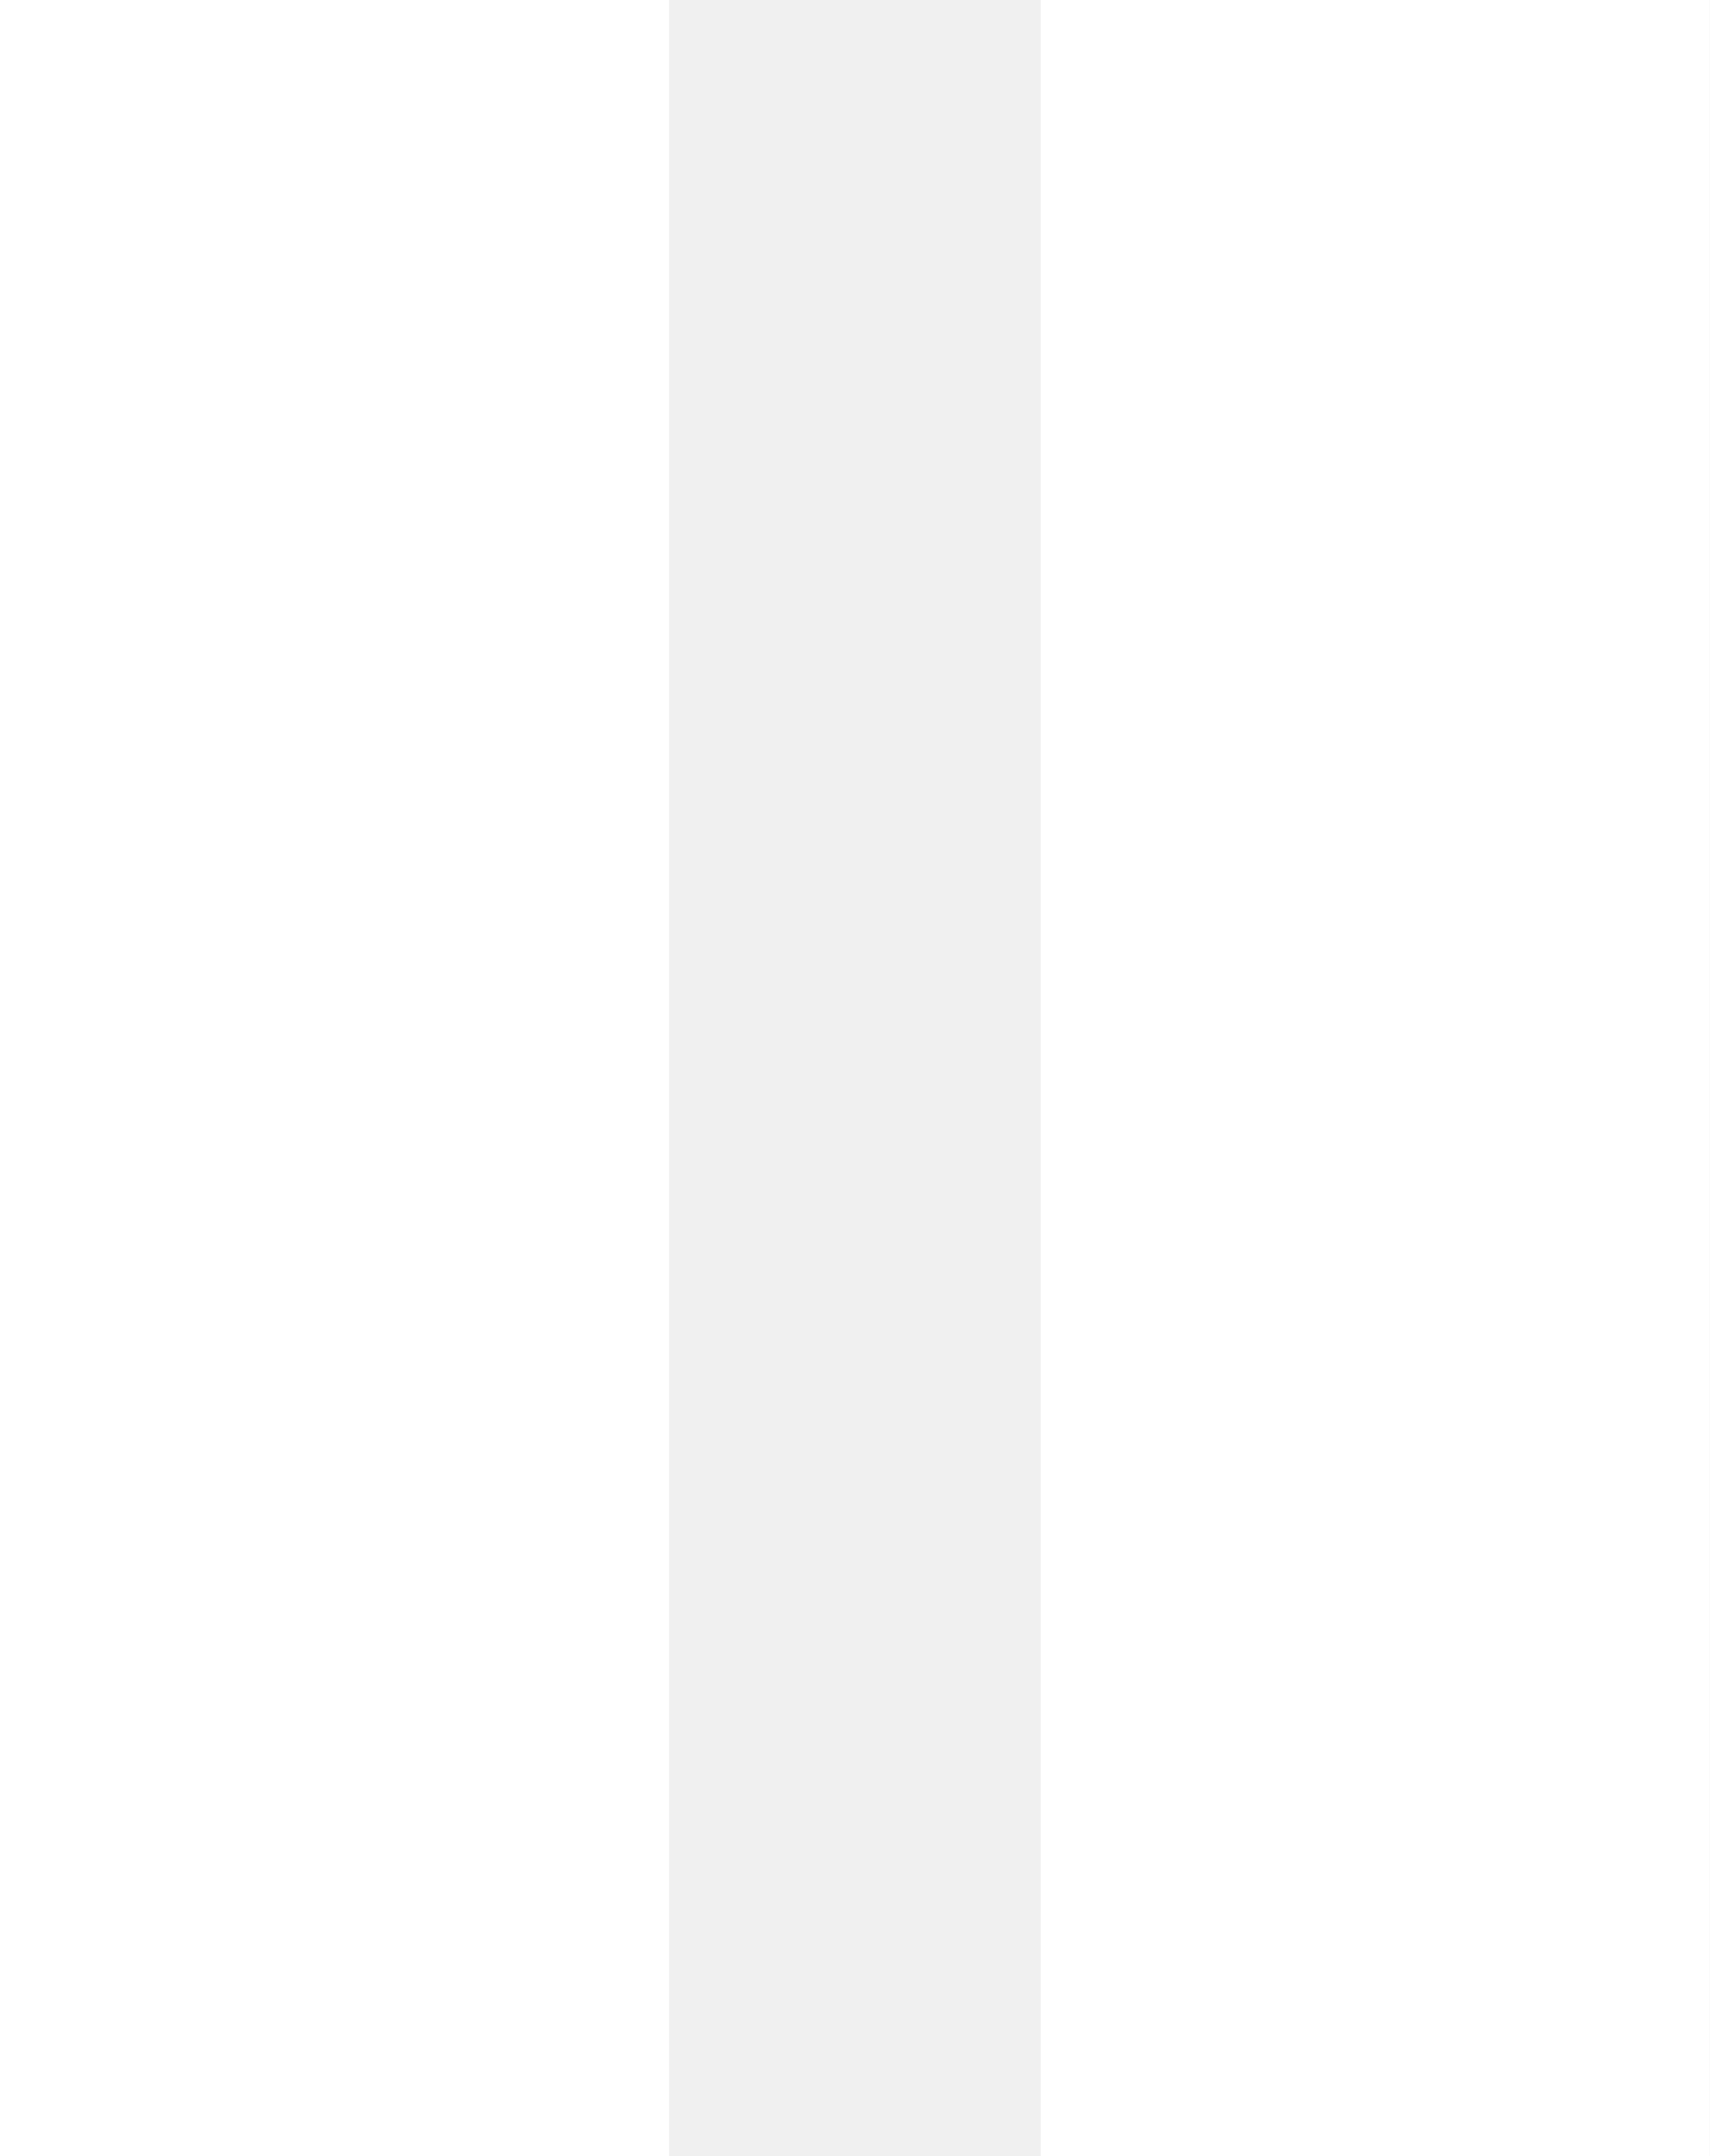
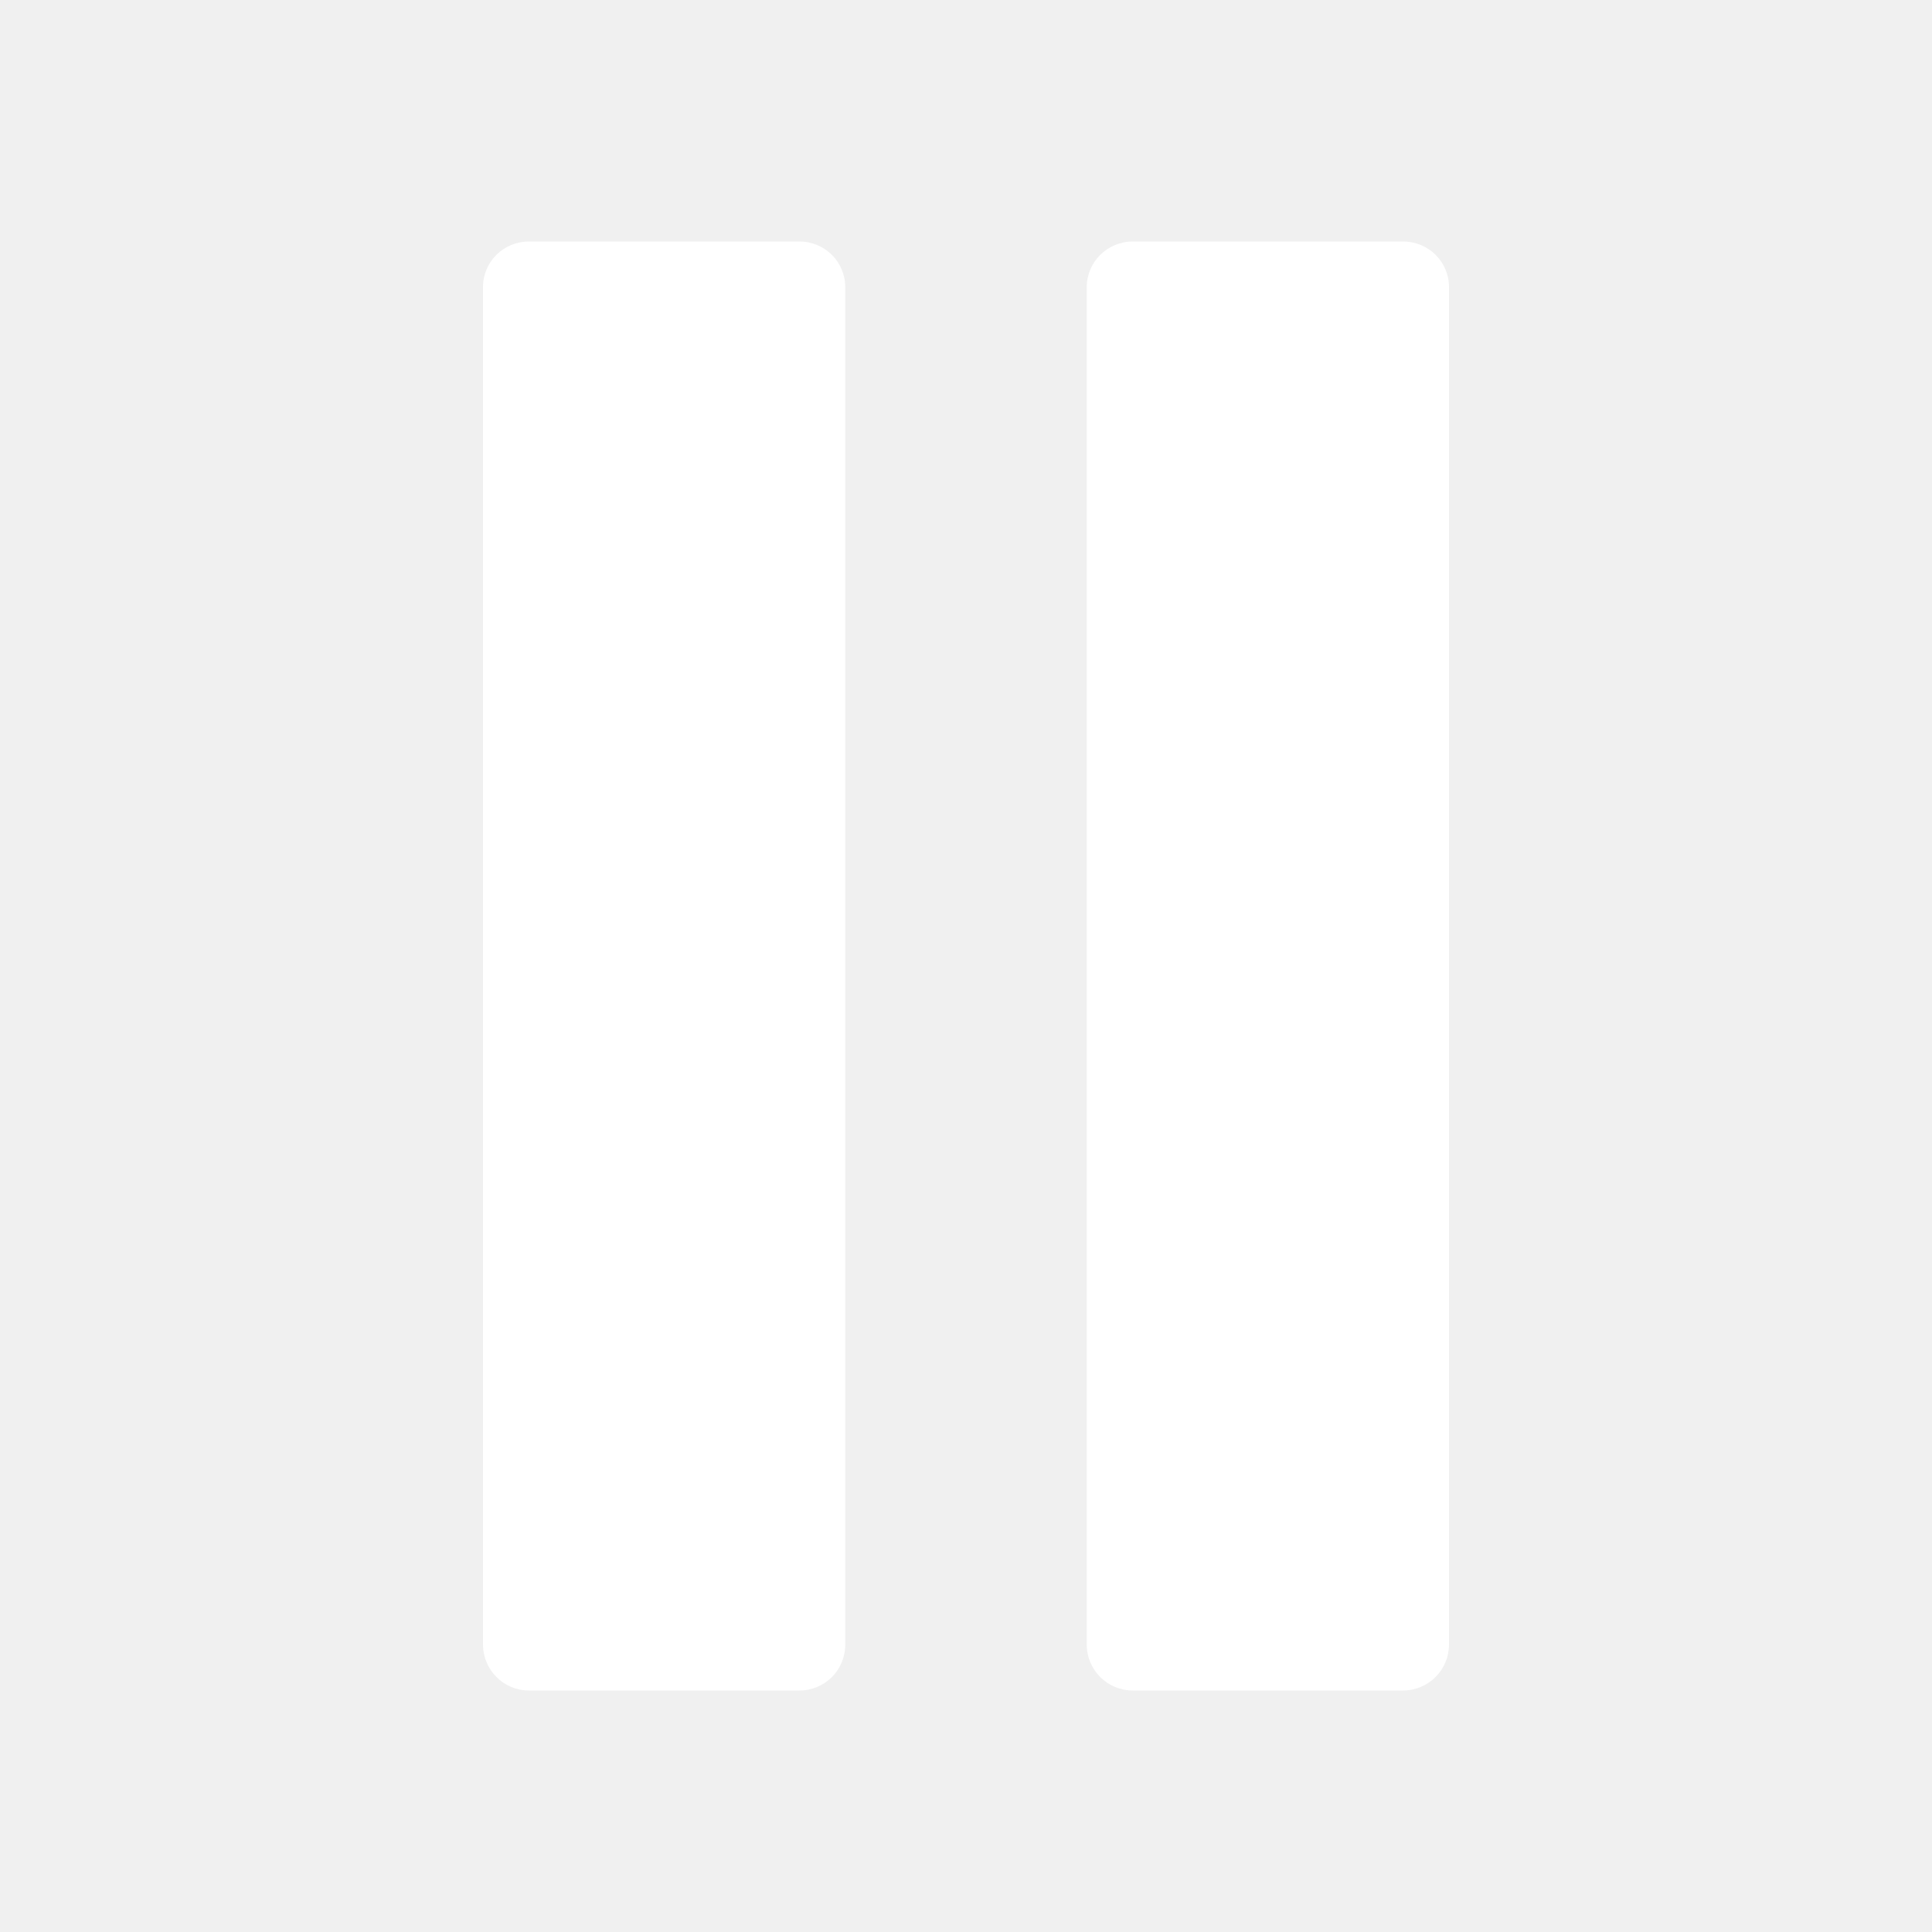
- <svg xmlns="http://www.w3.org/2000/svg" enable-background="new 0 0 23 29" height="29px" id="Layer_1" version="1.1" viewBox="0 0 23 29" width="23px" xml:space="preserve">
+ <svg xmlns="http://www.w3.org/2000/svg" fill="#ffffff" height="512px" id="Layer_1" style="enable-background:new 0 0 512 512;" version="1.1" viewBox="0 0 512 512" width="512px" xml:space="preserve">
  <g>
-     <rect fill="#fff" height="29" width="9" />
-     <rect fill="#fff" height="29" width="9" x="14" />
+     <path d="M224,435.8V76.1c0-6.7-5.4-12.1-12.2-12.1h-71.6c-6.8,0-12.2,5.4-12.2,12.1v359.7c0,6.7,5.4,12.2,12.2,12.2h71.6   C218.6,448,224,442.6,224,435.8z" />
+     <path d="M371.8,64h-71.6c-6.7,0-12.2,5.4-12.2,12.1v359.7c0,6.7,5.4,12.2,12.2,12.2h71.6c6.7,0,12.2-5.4,12.2-12.2V76.1   C384,69.4,378.6,64,371.8,64z" />
  </g>
</svg>
